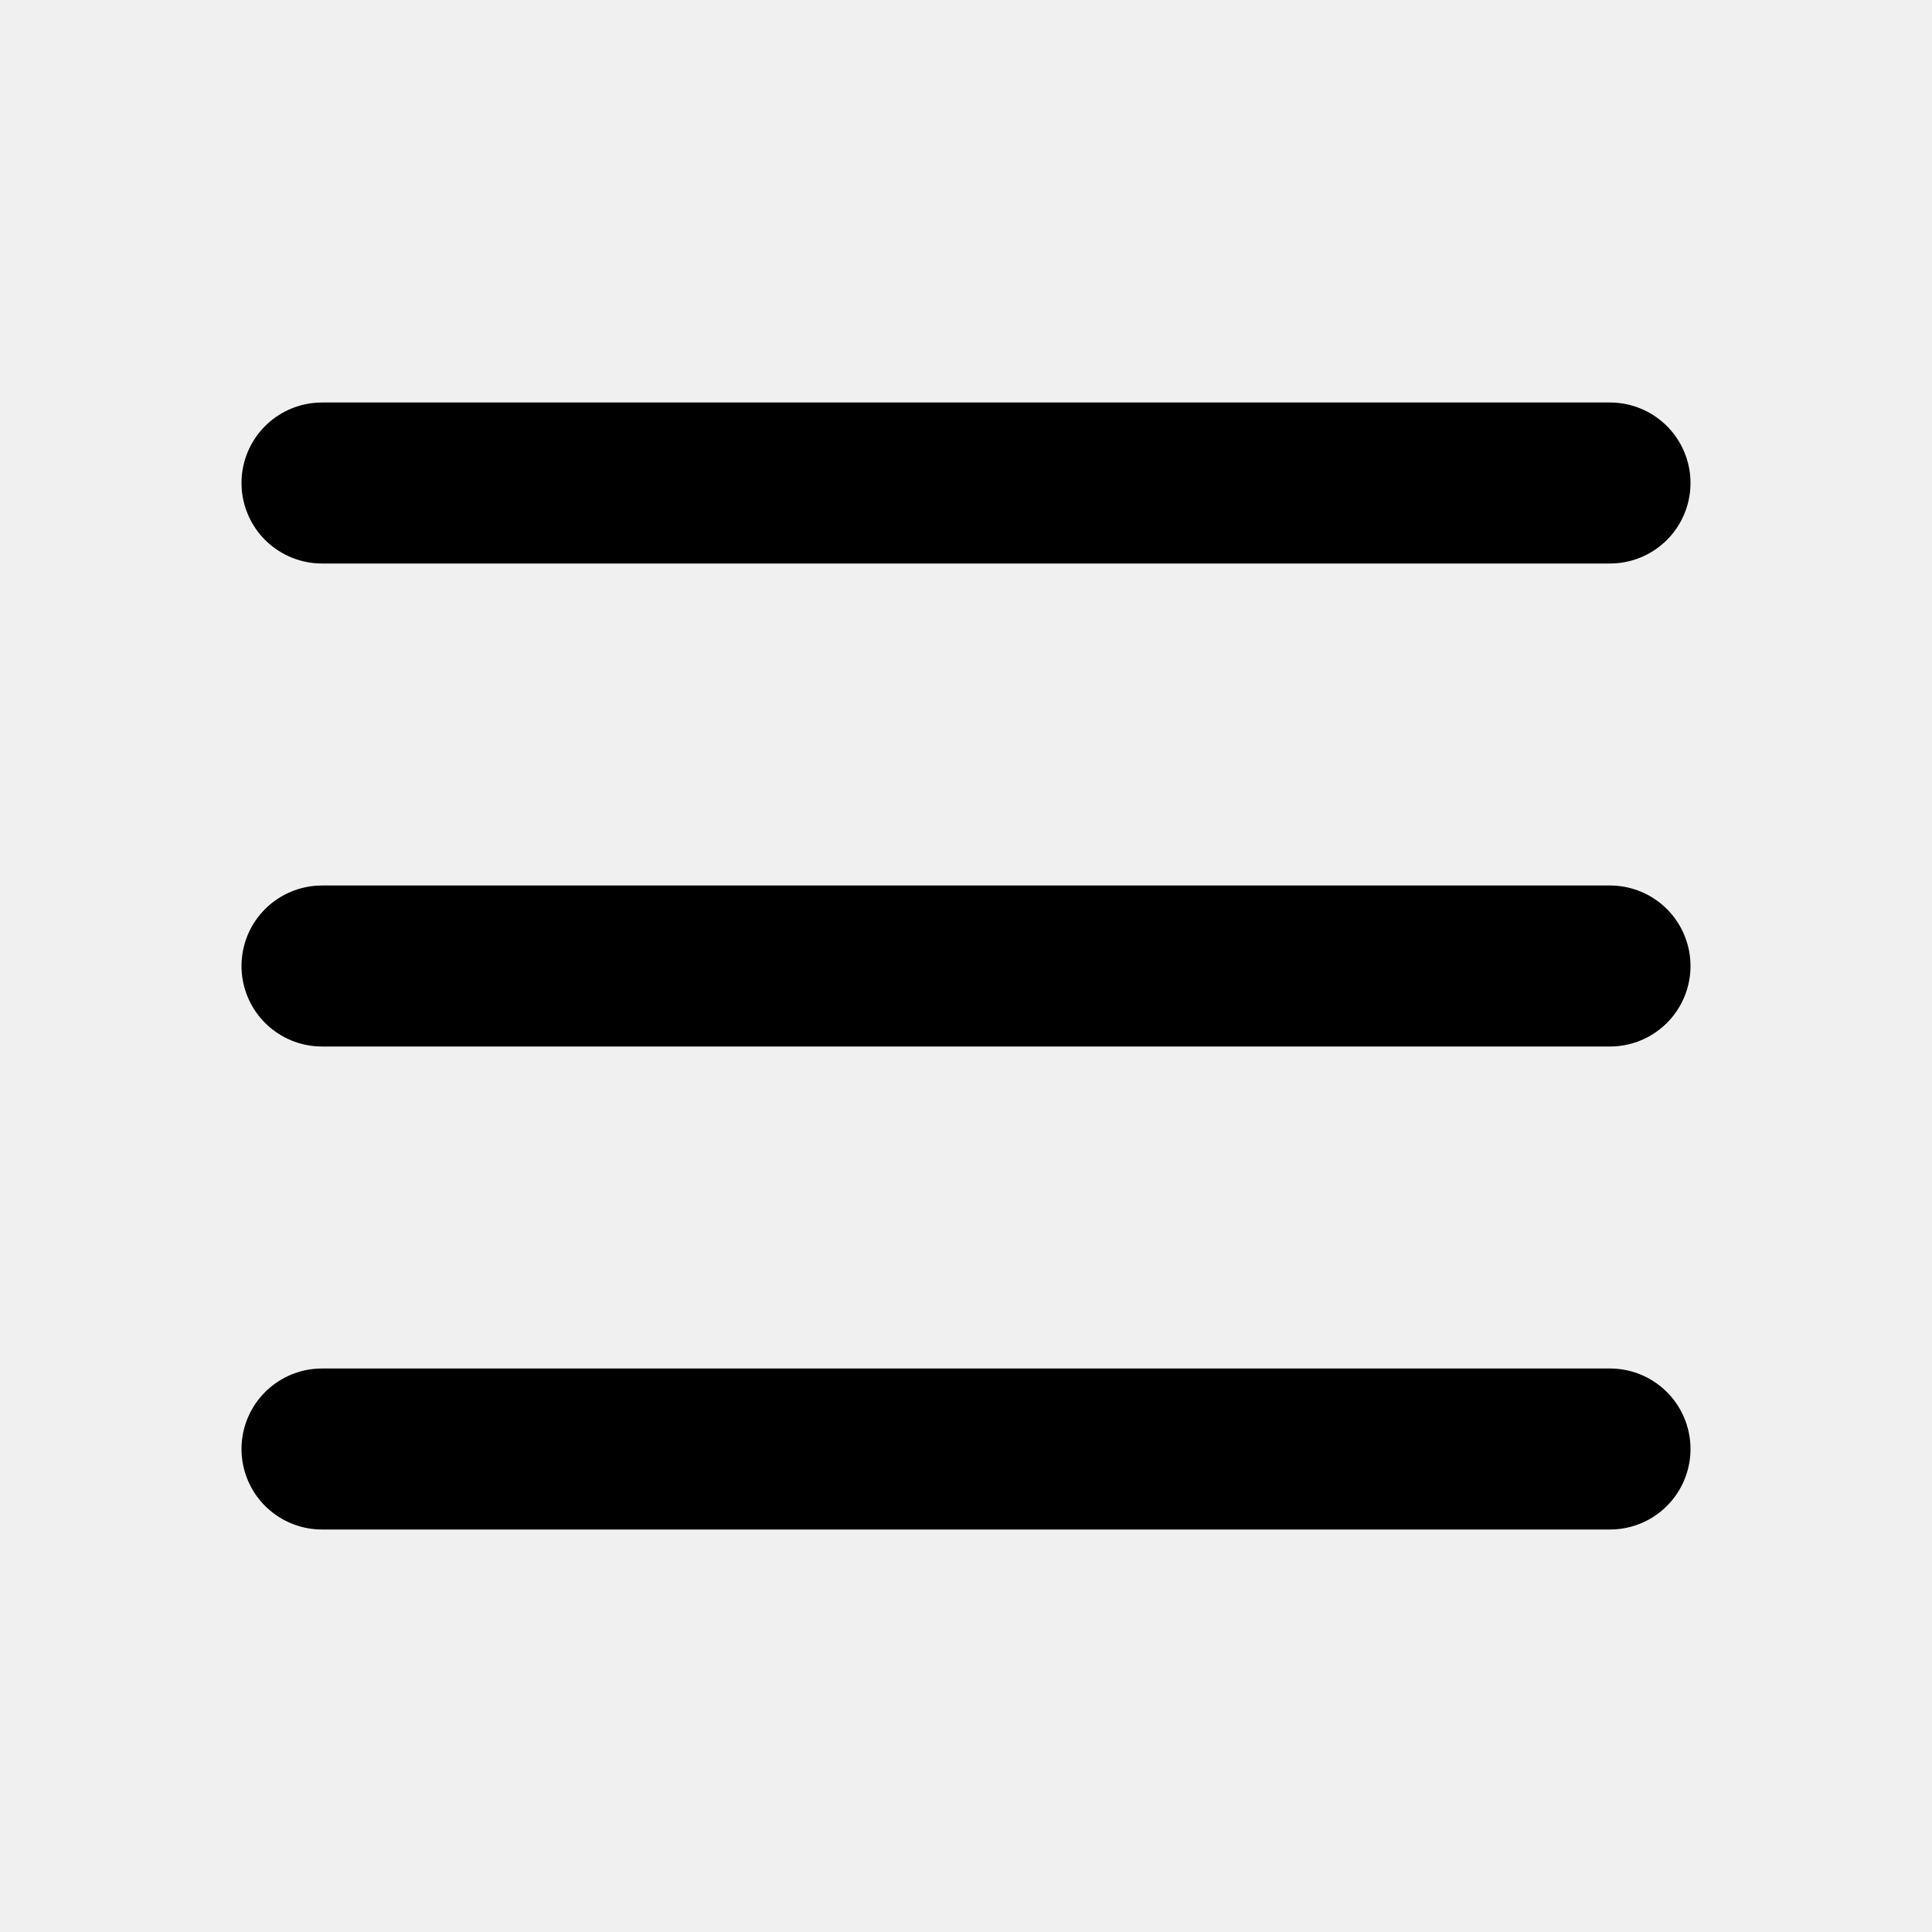
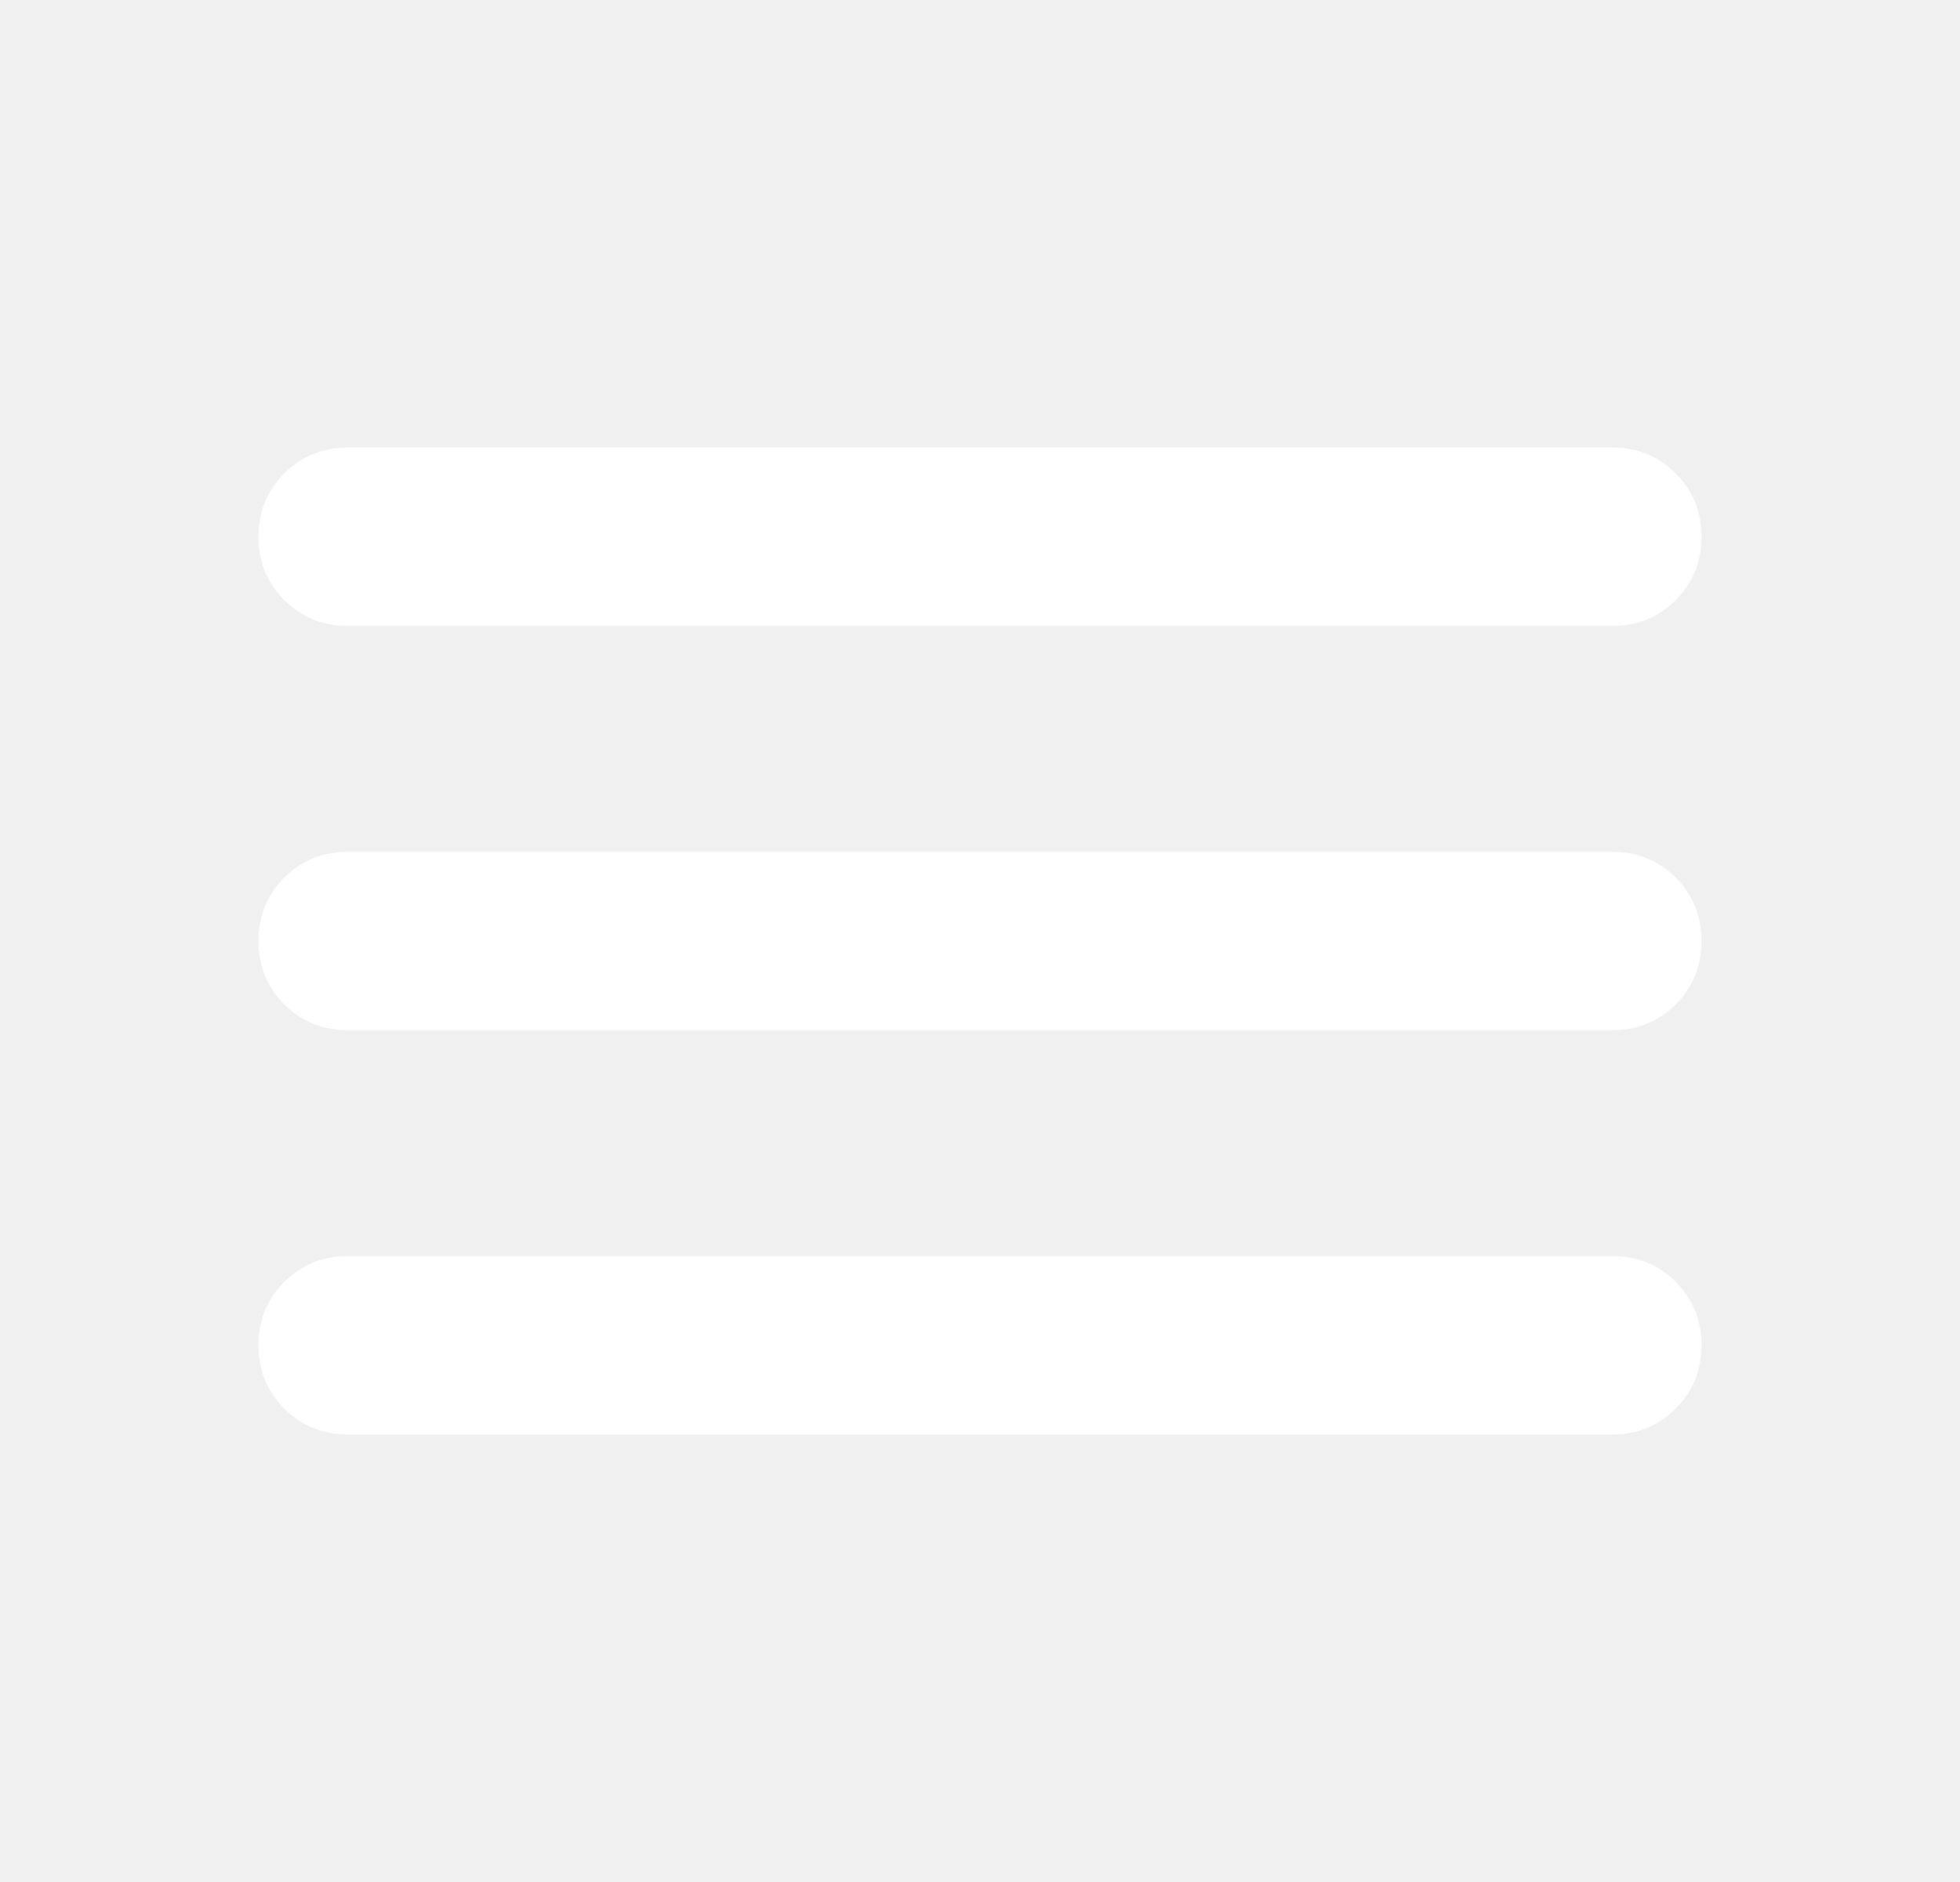
- <svg xmlns="http://www.w3.org/2000/svg" width="800px" height="800px" viewBox="0 0 24 24" fill="#ffff">
-   <path d="M4 18L20 18" stroke="#000000" stroke-width="2" stroke-linecap="round" />
-   <path d="M4 12L20 12" stroke="#000000" stroke-width="2" stroke-linecap="round" />
-   <path d="M4 6L20 6" stroke="#000000" stroke-width="2" stroke-linecap="round" />
+ <svg xmlns="http://www.w3.org/2000/svg" width="25" height="24" viewBox="0 0 25 24" fill="none">
+   <mask id="mask0_1498_59347" style="mask-type:alpha" maskUnits="userSpaceOnUse" x="0" y="0" width="25" height="24">
+     <rect x="0.5" width="24" height="24" fill="#D9D9D9" />
+   </mask>
+   <g mask="url(#mask0_1498_59347)">
+     <path d="M4.434 18.293C4.115 18.293 3.846 18.183 3.626 17.963C3.406 17.744 3.297 17.475 3.297 17.155C3.297 16.836 3.406 16.567 3.626 16.347C3.846 16.128 4.115 16.018 4.434 16.018H20.566C20.885 16.018 21.154 16.128 21.374 16.347C21.593 16.567 21.703 16.836 21.703 17.155C21.703 17.475 21.593 17.744 21.374 17.963C21.154 18.183 20.885 18.293 20.566 18.293H4.434ZM4.434 13.137C4.115 13.137 3.846 13.028 3.626 12.808C3.406 12.589 3.297 12.319 3.297 12C3.297 11.681 3.406 11.411 3.626 11.192C3.846 10.972 4.115 10.863 4.434 10.863H20.566C20.885 10.863 21.154 10.972 21.374 11.192C21.593 11.411 21.703 11.681 21.703 12C21.703 12.319 21.593 12.589 21.374 12.808C21.154 13.028 20.885 13.137 20.566 13.137H4.434ZM4.434 7.982C4.115 7.982 3.846 7.872 3.626 7.653C3.406 7.433 3.297 7.164 3.297 6.845C3.297 6.525 3.406 6.256 3.626 6.037C3.846 5.817 4.115 5.707 4.434 5.707H20.566C20.885 5.707 21.154 5.817 21.374 6.037C21.593 6.256 21.703 6.525 21.703 6.845C21.703 7.164 21.593 7.433 21.374 7.653C21.154 7.872 20.885 7.982 20.566 7.982H4.434Z" fill="white" />
+   </g>
</svg>
